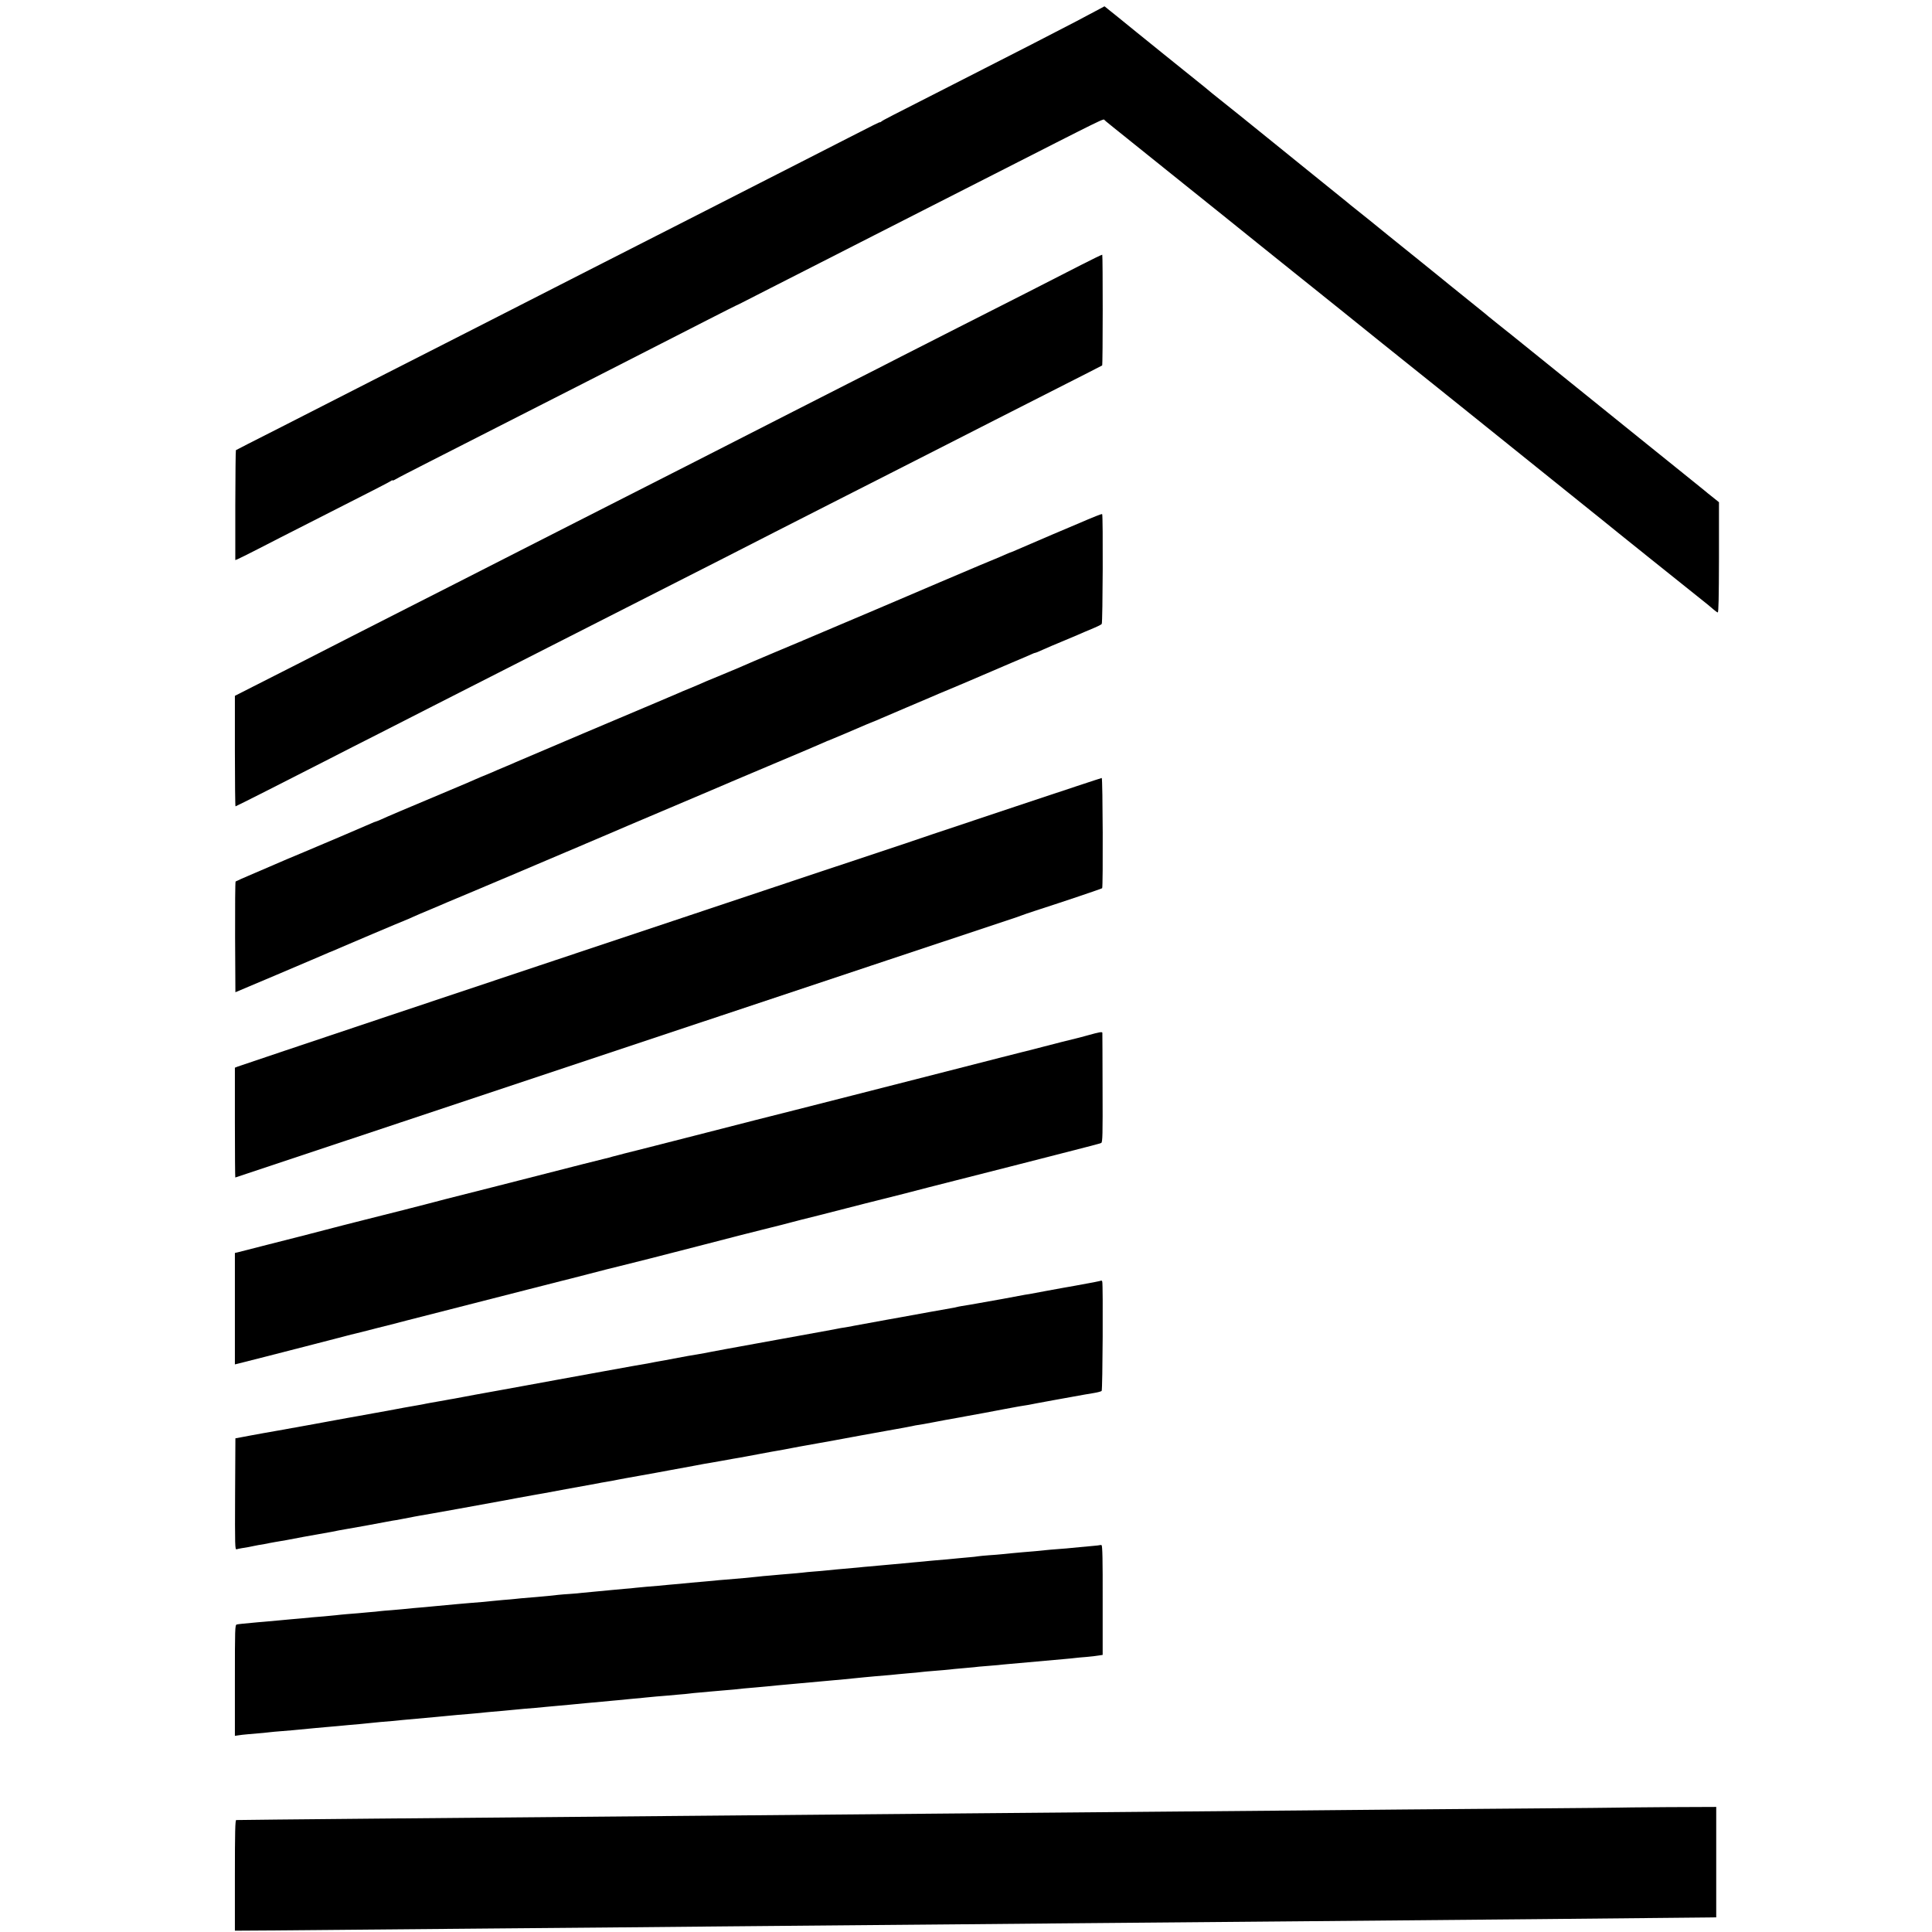
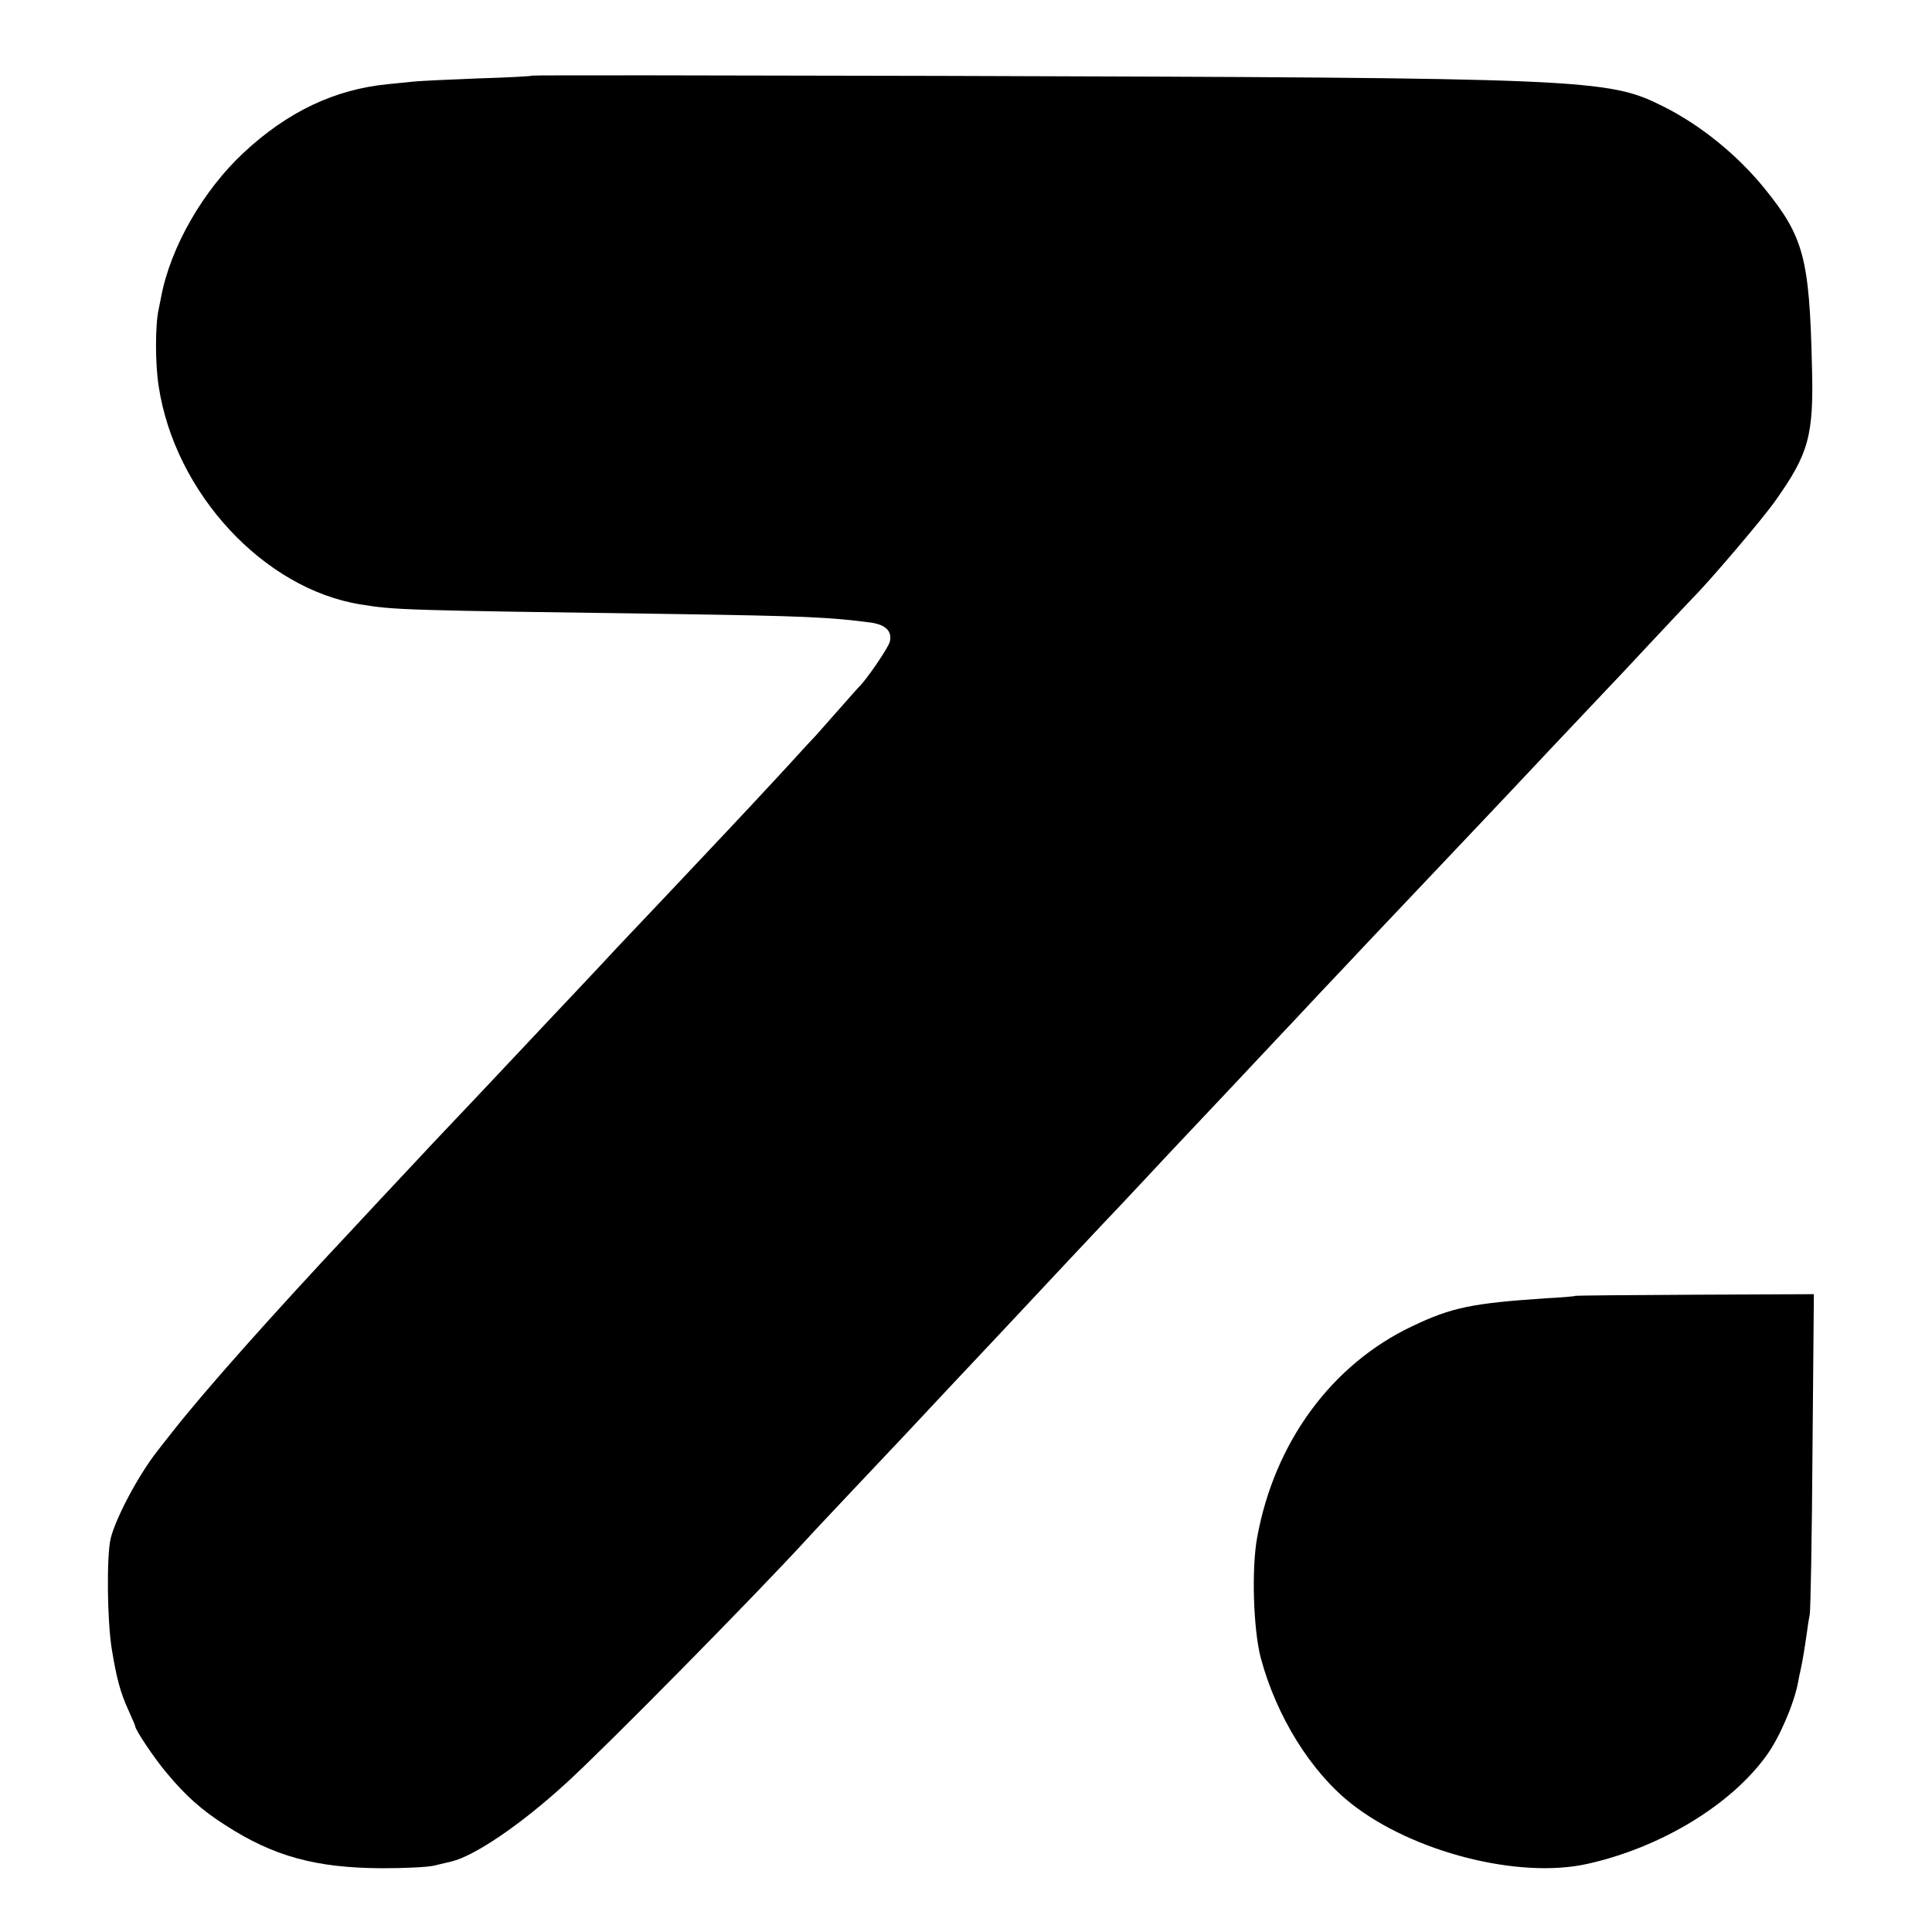
- <svg xmlns="http://www.w3.org/2000/svg" version="1.0" width="1900pt" height="1900pt" viewBox="0 0 1900 1900" preserveAspectRatio="xMidYMid meet">
-   <g transform="translate(0,1900) scale(0.1,-0.1)" fill="#000000" stroke="none">
-     <path d="M10774 18891 c-49 -26 -136 -72 -194 -103 -144 -76 -633 -327 -1215 -623 -625 -318 -680 -346 -694 -358 -8 -7 -16 -11 -18 -9 -3 2 -69 -30 -308 -153 -88 -45 -299 -153 -470 -240 -170 -87 -400 -204 -510 -260 -110 -56 -330 -169 -490 -250 -159 -81 -407 -207 -550 -280 -143 -73 -386 -197 -540 -275 -154 -79 -370 -189 -480 -245 -110 -56 -326 -167 -480 -245 -154 -78 -392 -200 -530 -270 -137 -70 -365 -186 -505 -257 -445 -227 -809 -412 -1025 -523 -115 -59 -262 -133 -325 -165 -63 -32 -117 -60 -120 -62 -3 -3 -5 -247 -6 -543 l0 -538 21 8 c11 4 99 48 195 97 96 50 328 168 515 263 621 315 790 402 803 412 6 6 12 7 12 3 0 -3 15 2 33 13 17 11 167 88 332 172 298 152 611 311 1070 545 132 67 359 183 505 257 358 183 850 434 1165 595 143 73 267 136 275 139 17 7 12 4 340 172 129 66 351 179 493 251 141 72 371 189 510 260 138 70 383 195 542 276 160 81 412 209 560 285 1234 628 1163 594 1179 578 18 -17 -27 19 656 -529 333 -267 727 -583 875 -703 149 -120 285 -229 304 -244 169 -135 827 -663 900 -723 31 -25 238 -191 461 -369 223 -179 412 -330 420 -337 44 -36 322 -259 785 -631 286 -229 522 -419 525 -422 5 -6 784 -630 945 -758 44 -35 95 -76 113 -93 18 -16 38 -30 45 -32 8 -1 11 137 12 541 l0 543 -65 52 c-36 28 -67 54 -70 57 -3 3 -59 48 -125 101 -102 81 -785 633 -1585 1278 -113 91 -261 211 -330 265 -69 55 -127 102 -130 106 -3 3 -75 61 -160 129 -85 69 -169 136 -186 150 -17 14 -49 40 -70 57 -35 28 -154 125 -194 157 -8 7 -85 68 -170 137 -85 69 -162 130 -170 137 -45 36 -168 136 -186 151 -12 10 -63 51 -115 92 -52 41 -99 79 -105 85 -6 5 -109 89 -229 185 -120 96 -237 191 -260 210 -23 19 -118 96 -210 170 -92 74 -254 205 -359 290 -106 85 -207 166 -225 180 -18 14 -38 30 -45 36 -15 14 -74 62 -301 244 -99 80 -187 150 -195 157 -8 7 -58 47 -110 89 -52 42 -113 91 -135 109 -22 18 -101 83 -176 143 l-137 110 -88 -47z" />
-     <path d="M10635 16396 c-282 -145 -765 -391 -1210 -616 -209 -106 -465 -236 -570 -290 -104 -54 -334 -171 -510 -260 -176 -89 -419 -213 -540 -275 -440 -225 -676 -345 -980 -500 -170 -86 -431 -219 -580 -295 -148 -76 -409 -208 -580 -295 -170 -87 -418 -213 -550 -280 -532 -272 -766 -390 -1100 -560 -192 -98 -444 -226 -560 -285 -115 -59 -338 -173 -495 -253 -157 -79 -367 -186 -467 -237 l-183 -93 0 -544 c0 -298 3 -543 6 -543 6 0 507 254 929 470 105 54 318 163 475 242 157 80 402 205 545 278 592 302 816 416 1130 575 182 92 447 227 590 300 330 168 758 386 1135 577 162 83 385 197 495 253 110 56 353 180 540 275 187 95 457 232 600 305 143 73 395 201 560 285 165 84 374 190 465 237 91 46 365 185 610 310 245 124 447 227 449 229 7 6 7 1085 1 1089 -3 2 -95 -43 -205 -99z" />
-     <path d="M10775 13923 c-33 -13 -71 -29 -85 -35 -14 -6 -27 -12 -30 -13 -17 -6 -605 -257 -658 -281 -29 -13 -55 -24 -57 -24 -3 0 -24 -9 -48 -19 -23 -11 -98 -43 -167 -71 -69 -28 -138 -58 -155 -65 -16 -7 -165 -70 -330 -140 -165 -70 -313 -133 -330 -141 -16 -7 -154 -66 -305 -130 -508 -215 -675 -286 -710 -301 -19 -9 -37 -17 -40 -17 -5 -2 -493 -207 -547 -232 -18 -8 -48 -20 -65 -28 -18 -8 -89 -38 -158 -66 -69 -28 -134 -55 -145 -60 -42 -19 -112 -49 -175 -75 -36 -14 -78 -32 -95 -40 -50 -22 -177 -76 -235 -100 -79 -32 -1329 -563 -1365 -579 -16 -8 -59 -26 -95 -41 -36 -15 -78 -33 -95 -40 -16 -8 -59 -26 -95 -41 -36 -14 -85 -35 -110 -46 -60 -27 -49 -22 -350 -149 -329 -138 -532 -224 -587 -250 -24 -10 -45 -19 -48 -19 -4 0 -26 -9 -50 -20 -45 -20 -547 -235 -645 -275 -103 -43 -275 -115 -295 -125 -11 -5 -101 -44 -200 -86 -99 -42 -183 -79 -188 -83 -4 -4 -6 -251 -5 -548 l3 -541 400 169 c220 93 414 176 430 183 17 8 59 26 95 41 36 14 79 32 95 40 59 26 623 265 651 275 16 6 47 20 69 30 47 21 86 38 175 75 36 15 79 33 95 40 17 8 116 50 220 93 217 91 775 327 820 347 17 8 107 46 200 85 94 39 184 78 200 85 17 7 107 46 200 85 94 40 188 80 210 90 22 10 171 73 330 140 160 68 382 162 495 210 113 49 291 124 395 168 471 198 721 305 730 310 6 4 15 7 20 8 6 2 80 33 165 69 186 80 204 88 210 90 3 1 22 9 44 18 21 9 40 17 42 17 2 0 27 11 56 24 29 13 141 61 248 106 107 46 213 90 235 100 22 10 123 53 225 95 102 43 239 101 305 130 66 29 192 83 280 120 88 37 173 73 189 81 16 8 33 14 37 14 5 0 37 13 71 29 35 16 135 59 223 95 88 37 174 73 190 81 17 7 59 25 95 40 36 15 70 32 75 39 10 13 14 1070 4 1080 -2 2 -31 -7 -64 -21z" />
-     <path d="M9997 11072 c-455 -152 -830 -278 -835 -279 -4 -2 -135 -46 -292 -99 -157 -53 -292 -97 -300 -100 -8 -2 -735 -244 -1614 -538 -1532 -512 -1628 -544 -1651 -551 -40 -12 -2946 -985 -2967 -994 l-28 -11 0 -540 c0 -297 2 -540 4 -540 2 0 1686 561 3743 1247 2056 685 3785 1262 3843 1280 58 19 121 40 140 48 19 8 82 29 140 48 300 97 652 216 659 222 10 11 6 1085 -4 1084 -5 0 -382 -125 -838 -277z" />
-     <path d="M10700 8819 c-58 -16 -114 -31 -125 -33 -28 -6 -202 -50 -320 -81 -55 -15 -107 -28 -115 -30 -8 -1 -139 -35 -290 -73 -151 -39 -392 -101 -535 -137 -353 -90 -692 -176 -920 -235 -247 -63 -946 -241 -965 -245 -16 -4 -226 -58 -605 -155 -293 -75 -665 -170 -685 -174 -8 -2 -35 -9 -60 -16 -25 -7 -49 -13 -55 -14 -5 -1 -19 -5 -30 -9 -11 -3 -31 -8 -45 -11 -24 -5 -198 -49 -1065 -271 -209 -53 -387 -98 -395 -100 -8 -2 -58 -14 -110 -28 -94 -26 -761 -196 -790 -202 -22 -5 -397 -101 -529 -136 -63 -17 -122 -32 -132 -34 -9 -2 -140 -35 -291 -74 -150 -39 -285 -73 -301 -77 l-27 -6 0 -548 0 -548 33 8 c17 4 140 35 272 69 132 34 346 89 475 122 129 33 267 69 305 79 39 11 81 21 95 24 14 3 106 26 205 52 99 25 187 47 195 49 8 3 58 15 110 29 94 24 553 141 1185 303 182 46 337 86 345 88 8 1 123 31 255 65 132 35 265 68 295 75 30 7 172 43 315 79 143 37 357 92 475 122 118 30 303 78 410 106 107 27 202 51 210 53 8 2 53 13 100 25 47 12 92 23 100 25 8 2 51 13 95 25 44 11 87 22 96 25 36 8 263 66 434 110 99 26 187 48 195 50 8 2 35 8 60 15 25 7 52 13 60 15 8 2 121 30 250 63 129 34 368 95 530 136 162 41 394 100 515 131 121 31 299 77 395 101 422 108 496 127 510 134 13 7 15 76 13 542 0 293 -2 536 -2 541 -2 12 -29 7 -141 -24z" />
-     <path d="M10830 6406 c-4 -3 -107 -24 -267 -52 -55 -10 -70 -12 -108 -19 -22 -4 -101 -18 -175 -32 -74 -14 -144 -27 -155 -29 -11 -2 -31 -5 -45 -7 -14 -3 -113 -21 -220 -41 -107 -19 -211 -38 -230 -41 -19 -3 -57 -10 -85 -15 -27 -5 -66 -11 -86 -14 -20 -3 -42 -8 -50 -10 -8 -3 -30 -7 -49 -10 -19 -3 -120 -21 -225 -40 -201 -37 -217 -40 -280 -51 -22 -4 -85 -15 -140 -25 -180 -33 -270 -50 -295 -54 -14 -2 -36 -7 -50 -10 -14 -3 -43 -8 -64 -11 -21 -3 -48 -7 -60 -10 -12 -3 -34 -7 -51 -10 -40 -7 -160 -29 -335 -61 -80 -15 -152 -28 -160 -29 -8 -1 -33 -6 -55 -10 -47 -9 -40 -8 -220 -40 -77 -14 -153 -28 -170 -31 -16 -3 -64 -12 -105 -19 -84 -16 -123 -23 -160 -30 -14 -3 -36 -7 -50 -10 -14 -2 -52 -9 -85 -15 -33 -5 -73 -12 -90 -15 -16 -3 -79 -15 -140 -26 -60 -12 -121 -23 -135 -25 -14 -2 -36 -7 -50 -9 -14 -3 -36 -7 -50 -10 -93 -16 -231 -40 -470 -84 -151 -28 -349 -64 -440 -80 -91 -17 -226 -41 -300 -55 -74 -14 -200 -37 -280 -51 -208 -37 -259 -47 -355 -65 -27 -5 -63 -12 -80 -15 -16 -2 -57 -10 -90 -16 -33 -6 -71 -13 -85 -15 -27 -4 -88 -16 -105 -19 -5 -2 -26 -5 -45 -9 -19 -3 -96 -17 -170 -30 -74 -14 -146 -27 -160 -30 -14 -2 -79 -14 -145 -26 -66 -12 -130 -24 -143 -26 -54 -10 -69 -12 -107 -19 -22 -4 -101 -18 -175 -32 -74 -14 -145 -27 -157 -29 -52 -9 -71 -13 -133 -24 -36 -7 -74 -14 -85 -15 -19 -4 -68 -13 -280 -50 -49 -9 -101 -18 -115 -21 -14 -2 -54 -10 -90 -17 l-65 -12 -3 -548 c-2 -519 -1 -548 15 -543 10 3 34 8 53 11 19 3 46 8 60 10 14 3 36 7 50 10 14 3 36 7 50 10 14 2 41 7 60 10 19 3 42 8 50 10 8 2 33 6 55 10 32 4 174 30 280 51 11 2 72 13 135 24 63 11 126 22 140 25 14 3 48 9 75 15 28 5 66 12 85 15 19 3 96 17 170 30 138 25 145 27 215 40 22 4 49 9 60 11 11 1 45 7 75 13 30 6 66 12 80 15 14 2 36 7 50 10 14 3 39 7 55 10 17 2 194 34 395 70 201 37 376 69 390 71 14 2 36 6 50 9 30 6 234 44 310 57 30 5 66 11 80 14 23 5 145 27 215 40 138 25 304 55 320 58 11 3 40 8 65 12 54 9 70 12 135 25 28 5 61 11 75 14 14 2 77 13 140 25 63 11 129 23 145 26 17 3 77 14 135 25 111 21 119 22 245 45 44 8 90 17 101 19 12 2 39 7 60 10 22 4 75 13 119 21 44 8 91 16 105 19 14 2 43 7 65 11 22 4 49 9 60 11 11 2 79 15 150 28 72 14 146 27 165 30 19 3 80 14 135 25 55 11 114 21 130 24 17 3 82 14 145 26 63 11 129 23 145 26 38 7 232 43 265 49 14 3 129 24 255 46 127 22 237 43 245 45 14 4 34 8 113 20 17 3 66 12 107 20 41 8 89 17 105 20 63 11 92 16 140 25 28 5 64 12 80 15 42 7 78 14 165 30 41 8 125 23 185 35 61 11 121 22 135 25 13 3 42 7 65 11 22 3 45 7 50 8 18 5 447 83 550 101 17 3 59 10 95 16 36 6 69 15 74 20 10 9 15 1048 6 1075 -3 8 -8 13 -10 10z" />
-     <path d="M10818 3805 c-1 -1 -37 -6 -78 -9 -41 -4 -95 -9 -120 -11 -122 -12 -151 -15 -225 -20 -44 -3 -96 -8 -115 -10 -19 -2 -64 -7 -100 -10 -36 -3 -90 -8 -120 -10 -30 -3 -80 -8 -110 -10 -30 -3 -75 -7 -100 -10 -25 -3 -81 -7 -125 -10 -44 -3 -91 -8 -105 -10 -14 -3 -54 -7 -90 -10 -36 -3 -85 -7 -110 -10 -70 -7 -138 -14 -220 -20 -41 -4 -93 -8 -115 -11 -22 -2 -67 -6 -100 -9 -33 -3 -80 -7 -105 -10 -25 -2 -74 -7 -110 -10 -36 -3 -85 -7 -110 -10 -25 -3 -74 -7 -110 -10 -36 -3 -83 -7 -105 -10 -42 -4 -118 -11 -225 -20 -36 -4 -81 -8 -100 -10 -19 -2 -71 -7 -115 -10 -44 -3 -91 -8 -105 -10 -14 -2 -61 -6 -105 -10 -44 -4 -98 -8 -120 -10 -22 -2 -71 -7 -110 -10 -38 -3 -86 -7 -105 -10 -60 -7 -213 -21 -328 -30 -40 -3 -89 -7 -110 -10 -20 -2 -71 -7 -112 -10 -41 -4 -93 -8 -115 -10 -56 -6 -150 -15 -215 -20 -30 -3 -77 -7 -105 -10 -27 -2 -81 -7 -120 -10 -38 -3 -86 -8 -105 -10 -19 -3 -66 -7 -105 -10 -38 -3 -92 -8 -120 -11 -99 -10 -131 -13 -200 -19 -38 -3 -86 -8 -105 -10 -19 -3 -69 -7 -111 -10 -41 -2 -93 -7 -115 -9 -57 -7 -141 -15 -211 -21 -160 -13 -190 -16 -223 -20 -19 -2 -71 -7 -115 -10 -44 -4 -91 -8 -105 -10 -28 -4 -118 -12 -225 -20 -38 -3 -90 -8 -115 -10 -69 -7 -149 -14 -215 -20 -33 -3 -80 -7 -105 -10 -25 -2 -77 -7 -117 -10 -40 -4 -85 -8 -100 -10 -15 -2 -66 -6 -113 -10 -47 -3 -99 -8 -116 -10 -17 -3 -64 -7 -103 -10 -39 -3 -88 -8 -109 -10 -20 -2 -71 -6 -112 -9 -41 -4 -91 -8 -110 -11 -19 -2 -71 -7 -115 -11 -44 -3 -93 -8 -110 -9 -16 -2 -63 -6 -103 -10 -39 -3 -91 -8 -115 -10 -23 -2 -71 -6 -107 -10 -36 -3 -85 -7 -110 -10 -25 -2 -72 -7 -105 -9 -152 -14 -191 -18 -207 -22 -17 -5 -18 -40 -18 -550 l0 -545 33 5 c17 3 61 8 97 11 144 12 186 16 215 20 17 2 66 7 110 10 44 4 94 8 110 9 60 6 181 18 230 22 28 2 73 6 100 9 28 2 79 7 115 10 36 3 83 8 105 10 22 2 74 7 115 10 41 4 86 8 100 10 14 2 59 6 100 10 41 3 95 8 120 10 25 3 70 7 100 10 153 14 254 23 330 30 25 2 72 7 105 10 33 3 80 8 105 10 25 2 79 7 120 10 41 3 91 8 110 10 19 3 69 7 110 11 41 4 89 8 105 9 17 2 64 6 105 10 41 4 89 8 105 10 17 1 66 5 110 9 44 4 96 9 115 11 19 2 69 7 110 10 41 3 91 8 110 10 19 2 89 9 155 15 66 6 140 13 165 15 25 3 73 7 106 10 34 3 79 7 100 9 22 3 71 7 109 11 39 3 86 7 105 10 19 2 71 7 115 11 44 3 94 8 110 9 17 2 66 6 110 10 44 3 91 8 105 10 14 2 59 7 100 10 41 4 91 8 110 10 19 2 71 6 115 10 91 7 139 12 210 20 28 3 79 7 115 10 36 3 85 7 110 10 69 7 139 14 210 20 36 3 85 7 110 10 25 2 74 7 110 10 36 3 85 8 110 10 25 3 74 7 110 10 36 3 85 7 110 10 25 3 70 7 100 10 30 3 75 7 100 10 25 2 73 7 108 10 137 11 189 16 222 20 19 2 69 7 110 10 41 3 98 8 125 12 28 3 66 7 85 8 78 6 197 16 230 21 19 2 64 6 100 9 36 3 81 7 100 9 19 3 71 8 115 11 44 3 98 8 120 10 22 3 67 7 100 10 33 3 84 7 113 10 138 13 264 24 447 40 39 3 84 8 100 10 17 2 66 7 110 10 44 4 98 10 119 14 l40 6 0 538 c1 396 -2 538 -11 541 -6 3 -13 3 -15 1z" />
-     <path d="M15907 1223 c-1 -1 -385 -4 -852 -8 -468 -4 -1019 -8 -1225 -10 -206 -2 -690 -6 -1075 -10 -385 -3 -902 -8 -1150 -10 -247 -2 -758 -7 -1135 -10 -377 -3 -894 -8 -1150 -10 -256 -2 -760 -7 -1120 -10 -360 -3 -862 -8 -1115 -10 -630 -6 -1690 -15 -3400 -30 -770 -7 -1339 -13 -1362 -14 -10 -1 -13 -117 -13 -545 l0 -543 318 2 c284 3 1133 10 2262 20 217 2 690 6 1050 9 360 4 885 8 1165 11 281 3 785 7 1120 10 336 3 849 7 1140 10 292 3 782 7 1090 10 308 3 828 7 1155 10 327 3 840 8 1140 10 1045 9 3881 35 4057 38 l71 1 0 543 0 543 -485 -2 c-267 -2 -485 -4 -486 -5z" />
+ <svg xmlns="http://www.w3.org/2000/svg" version="1.0" width="700pt" height="700pt" viewBox="0 0 700 700" preserveAspectRatio="xMidYMid meet">
+   <g transform="translate(0,700) scale(0.1,-0.1)" fill="#000000" stroke="none">
+     <path d="M1929 6726 c-2 -2 -89 -7 -194 -10 -104 -4 -208 -9 -230 -11 -22 -2 -67 -7 -100 -10 -193 -19 -363 -100 -522 -248 -147 -137 -265 -342 -299 -522 -2 -11 -6 -31 -9 -45 -13 -56 -13 -200 0 -280 59 -387 381 -734 732 -790 124 -20 137 -21 1153 -35 449 -7 548 -11 697 -31 53 -8 76 -32 67 -69 -5 -22 -89 -144 -113 -165 -3 -3 -35 -39 -71 -80 -36 -41 -74 -84 -85 -96 -11 -11 -44 -47 -74 -80 -57 -63 -242 -261 -301 -323 -43 -46 -283 -300 -342 -362 -23 -25 -97 -104 -163 -174 -66 -70 -140 -148 -164 -174 -60 -64 -287 -305 -336 -356 -34 -37 -173 -184 -286 -306 -307 -327 -549 -600 -662 -744 -26 -33 -51 -64 -55 -70 -69 -87 -152 -243 -171 -319 -15 -62 -13 -296 4 -401 17 -104 31 -158 61 -223 13 -29 24 -54 24 -57 0 -12 71 -119 115 -170 68 -82 127 -134 210 -187 176 -114 329 -156 570 -157 83 0 168 4 190 10 22 5 48 12 59 14 85 20 252 133 418 285 148 135 682 677 870 882 14 16 88 94 164 175 181 191 264 280 304 323 18 19 66 71 108 115 41 44 105 112 141 150 178 190 320 342 361 385 25 26 91 96 147 156 56 60 123 132 150 160 54 57 282 299 334 355 19 20 89 94 155 165 67 71 141 149 164 174 40 42 262 277 412 435 36 38 83 88 104 110 42 45 272 289 349 370 28 29 104 110 170 181 66 70 131 140 145 154 64 64 258 292 302 355 122 172 140 237 133 490 -9 388 -30 467 -170 640 -99 123 -235 233 -370 300 -200 100 -269 103 -2601 110 -820 2 -1493 3 -1495 1z" />
+     <path d="M5708 2305 c-2 -2 -50 -6 -108 -9 -267 -18 -341 -33 -485 -102 -290 -138 -497 -419 -560 -764 -21 -113 -14 -334 13 -437 57 -212 181 -412 328 -528 223 -176 608 -274 856 -218 265 59 519 213 648 392 47 64 99 186 114 262 2 13 7 35 10 49 7 32 14 74 22 130 3 25 8 56 11 70 3 14 8 281 10 593 l5 568 -431 -2 c-237 -1 -432 -3 -433 -4z" />
  </g>
</svg>
